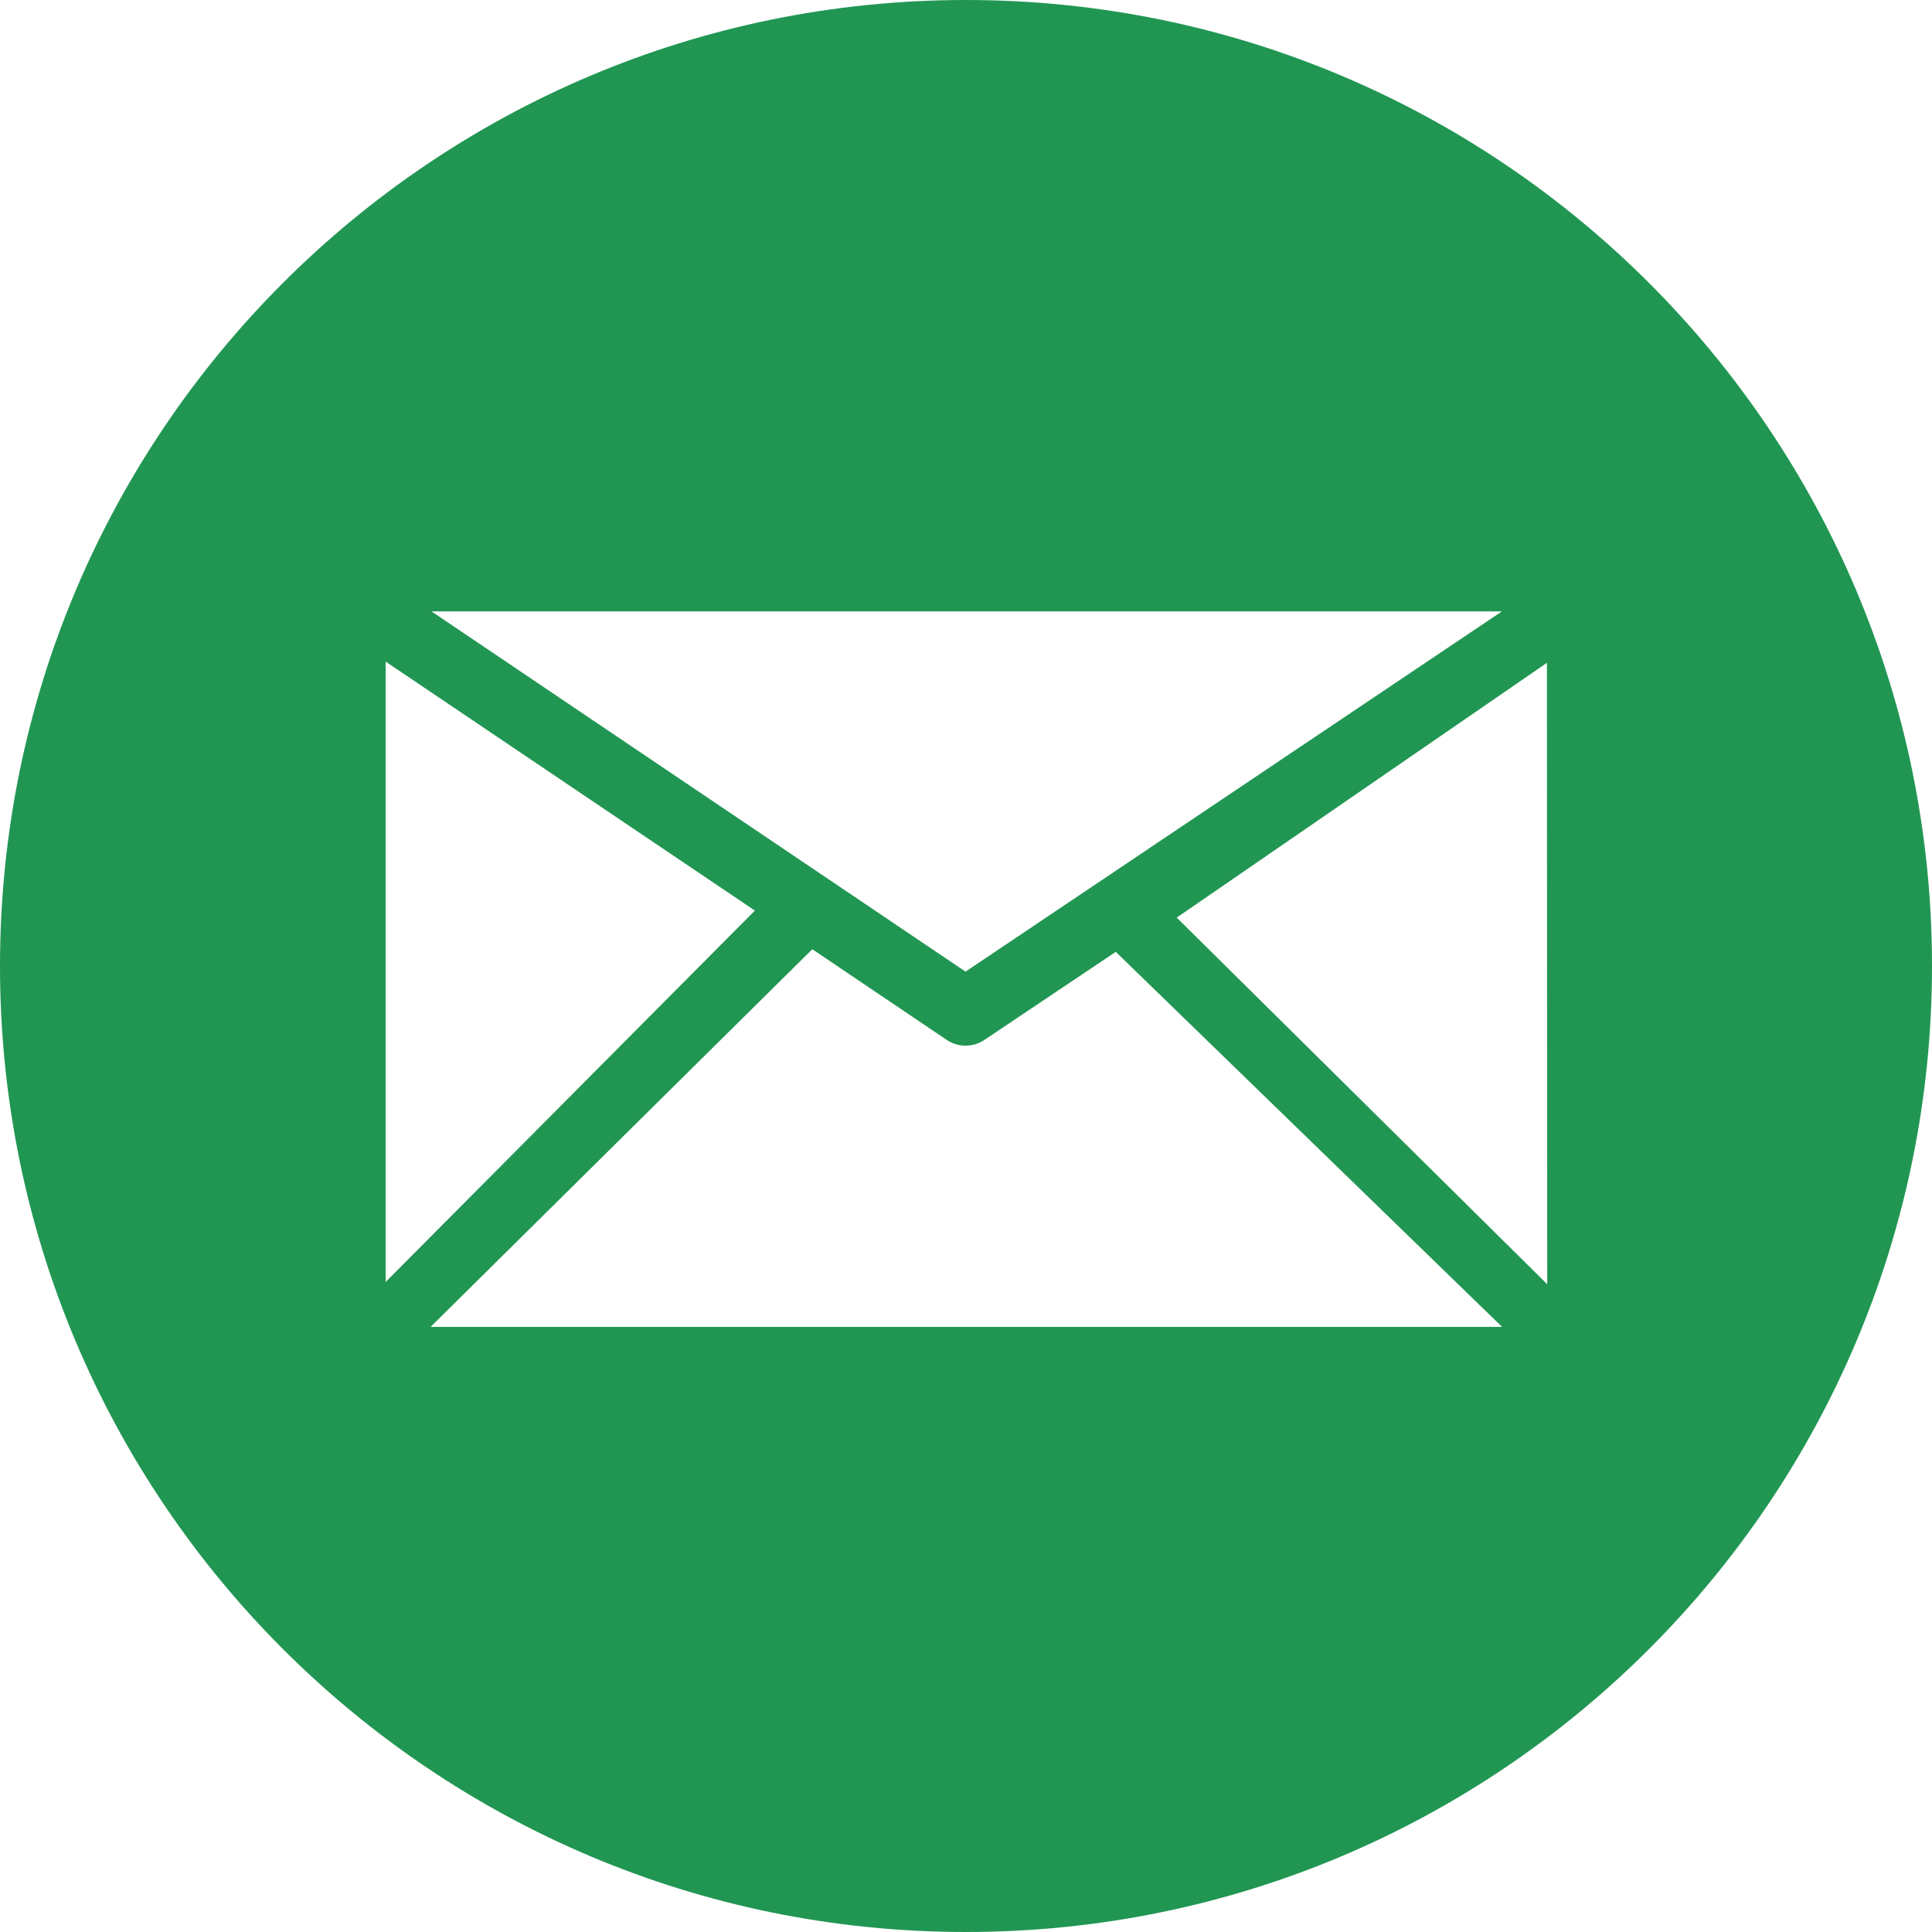
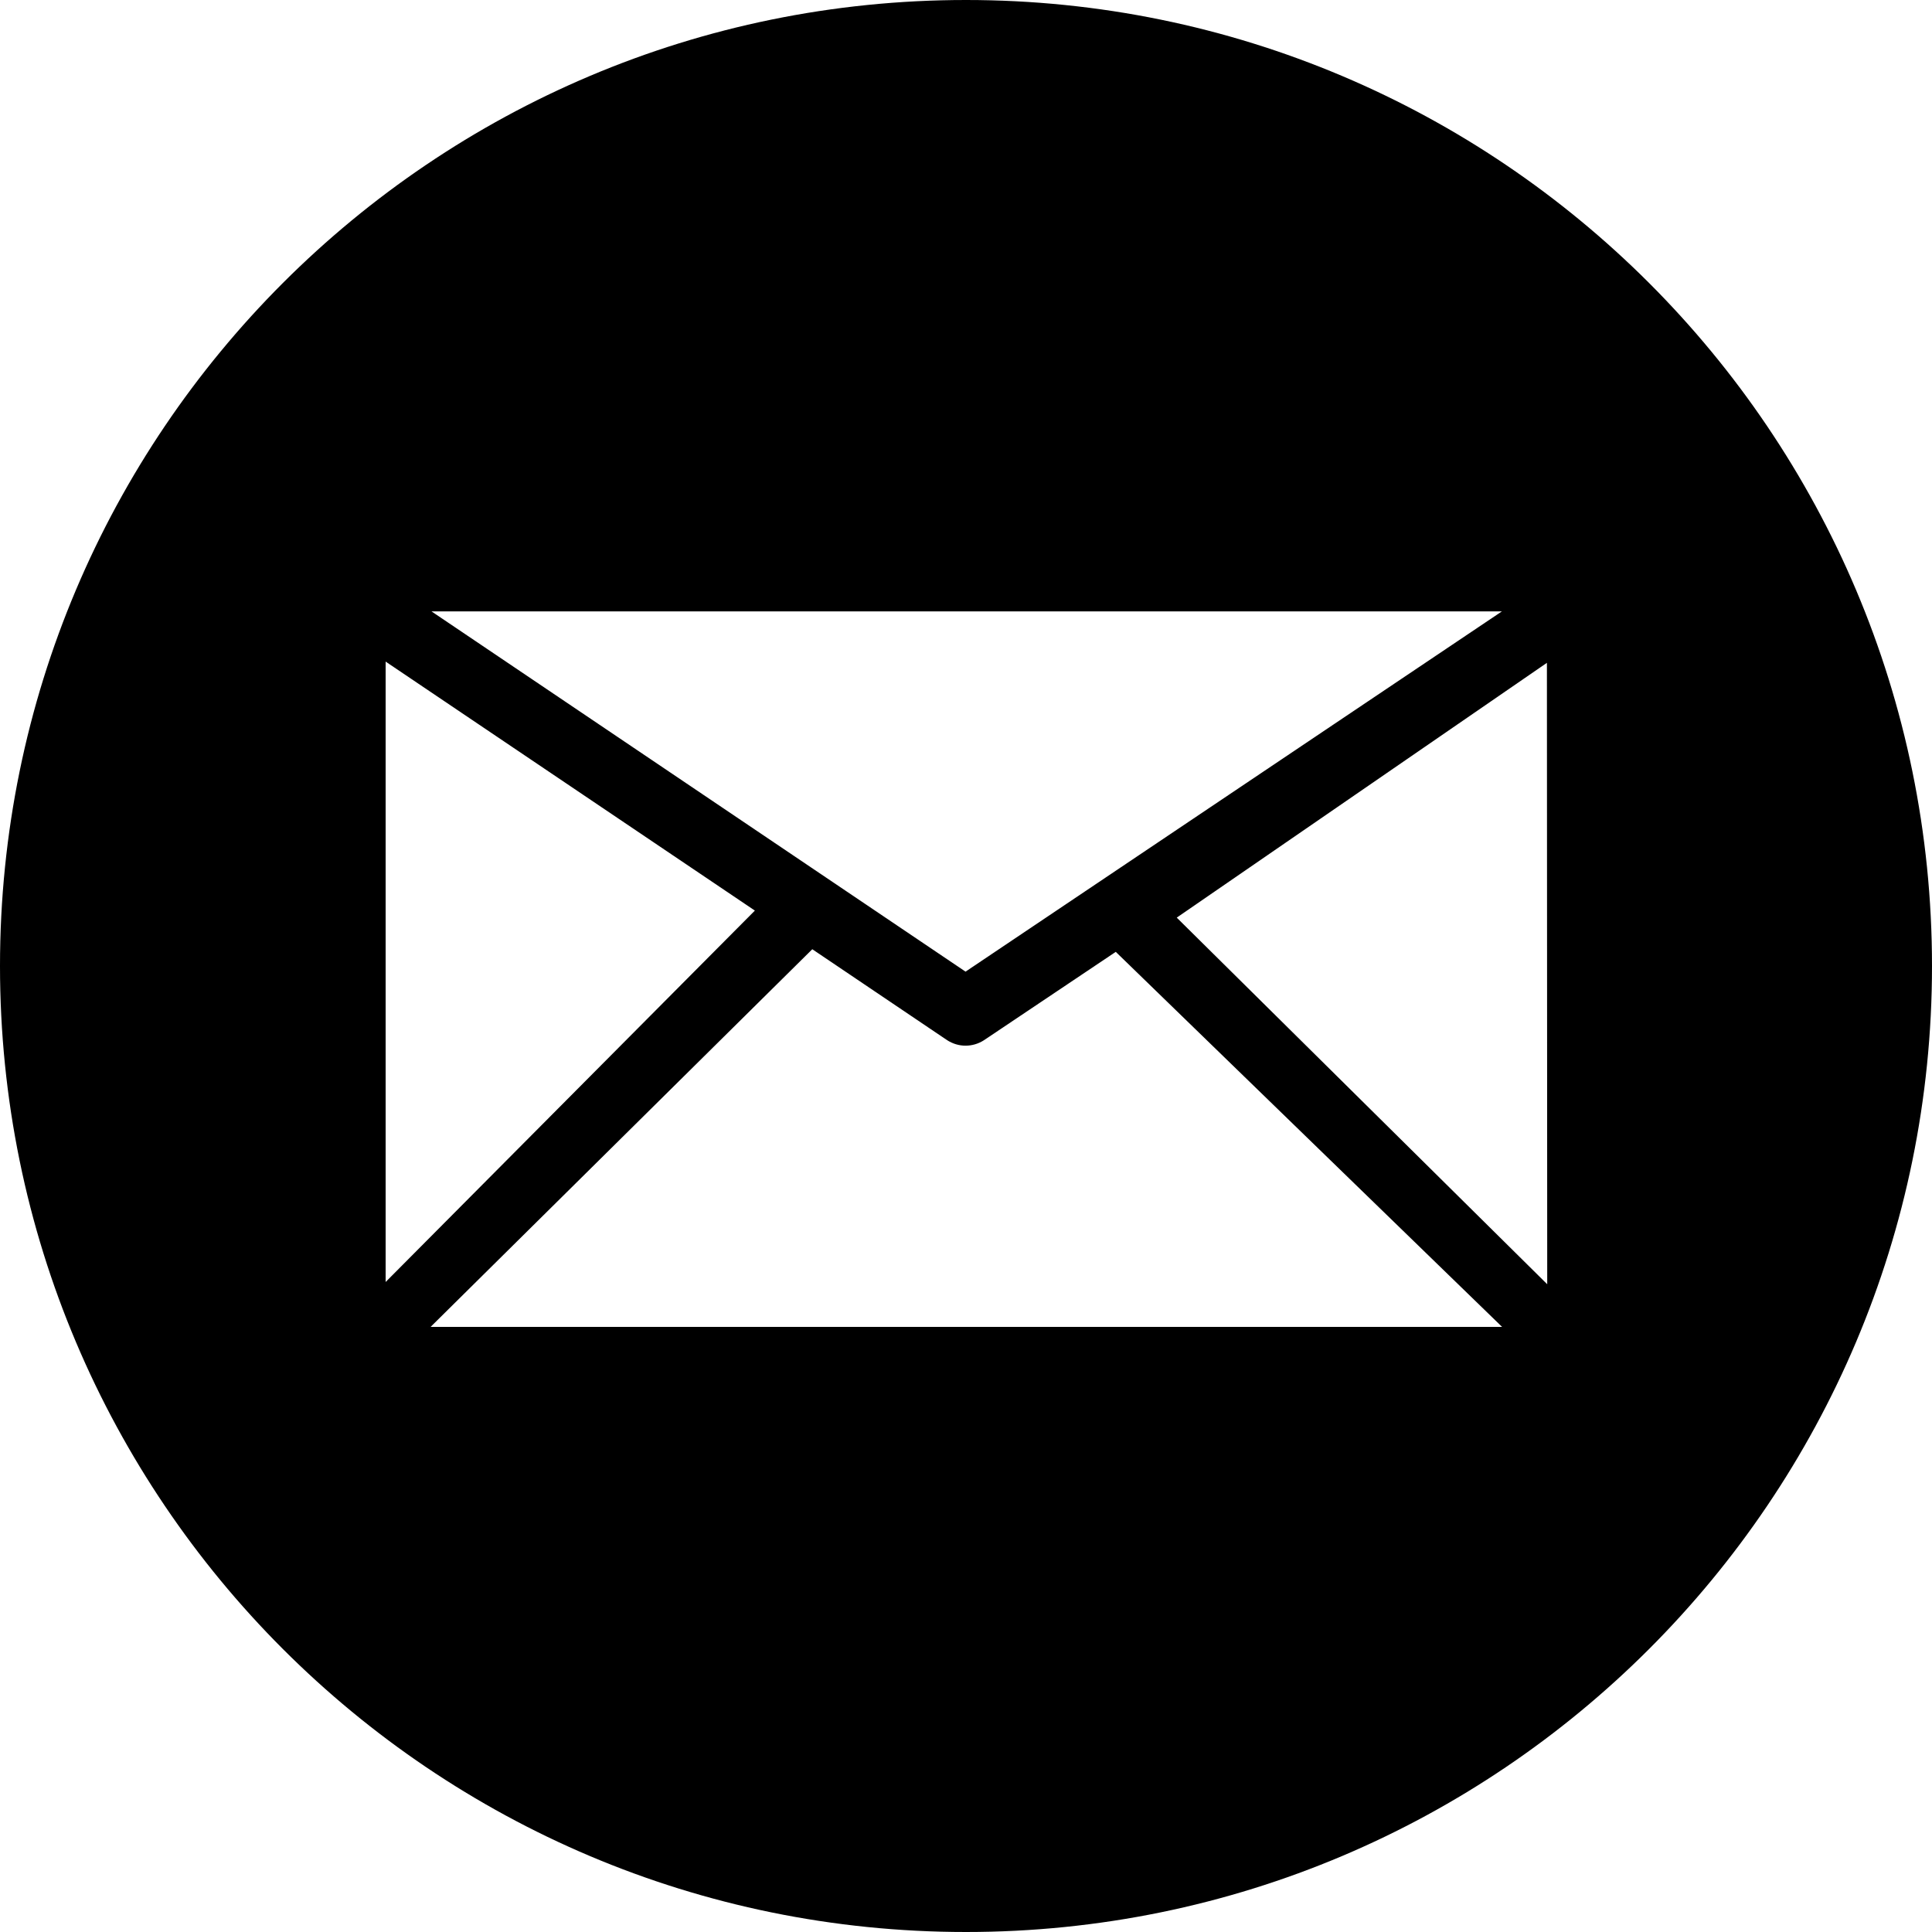
<svg xmlns="http://www.w3.org/2000/svg" xmlns:xlink="http://www.w3.org/1999/xlink" width="25" height="25" viewBox="0 0 25 25" version="1.1">
  <g id="Canvas" transform="translate(-4909 -2597)">
    <g id="noun_99709_cc">
      <g id="Vector">
-         <use xlink:href="#path0_fill" transform="translate(4909 2597)" fill="#219653" />
+         <use xlink:href="#path0_fill" transform="translate(4909 2597)" fill="#00000" />
      </g>
    </g>
  </g>
  <defs>
    <path id="path0_fill" d="M 12.5 -3.15905e-08C 19.403 -3.15905e-08 25 5.597 25 12.5C 25 19.403 19.403 25 12.5 25C 5.596 25 -3.15905e-08 19.403 -3.15905e-08 12.5C -3.15905e-08 5.597 5.596 -3.15905e-08 12.5 -3.15905e-08ZM 20.021 16.618L 20.017 8.577L 15.227 11.874L 20.021 16.618ZM 14.438 12.317L 12.733 13.46C 12.661 13.507 12.577 13.531 12.494 13.531C 12.411 13.531 12.329 13.507 12.256 13.46L 10.511 12.283L 5.572 17.17L 19.437 17.17L 14.438 12.317ZM 9.768 11.783L 4.99 8.561L 4.99 16.589L 9.768 11.783ZM 12.494 12.573L 19.435 7.911L 5.583 7.911L 12.494 12.573Z" />
  </defs>
</svg>
